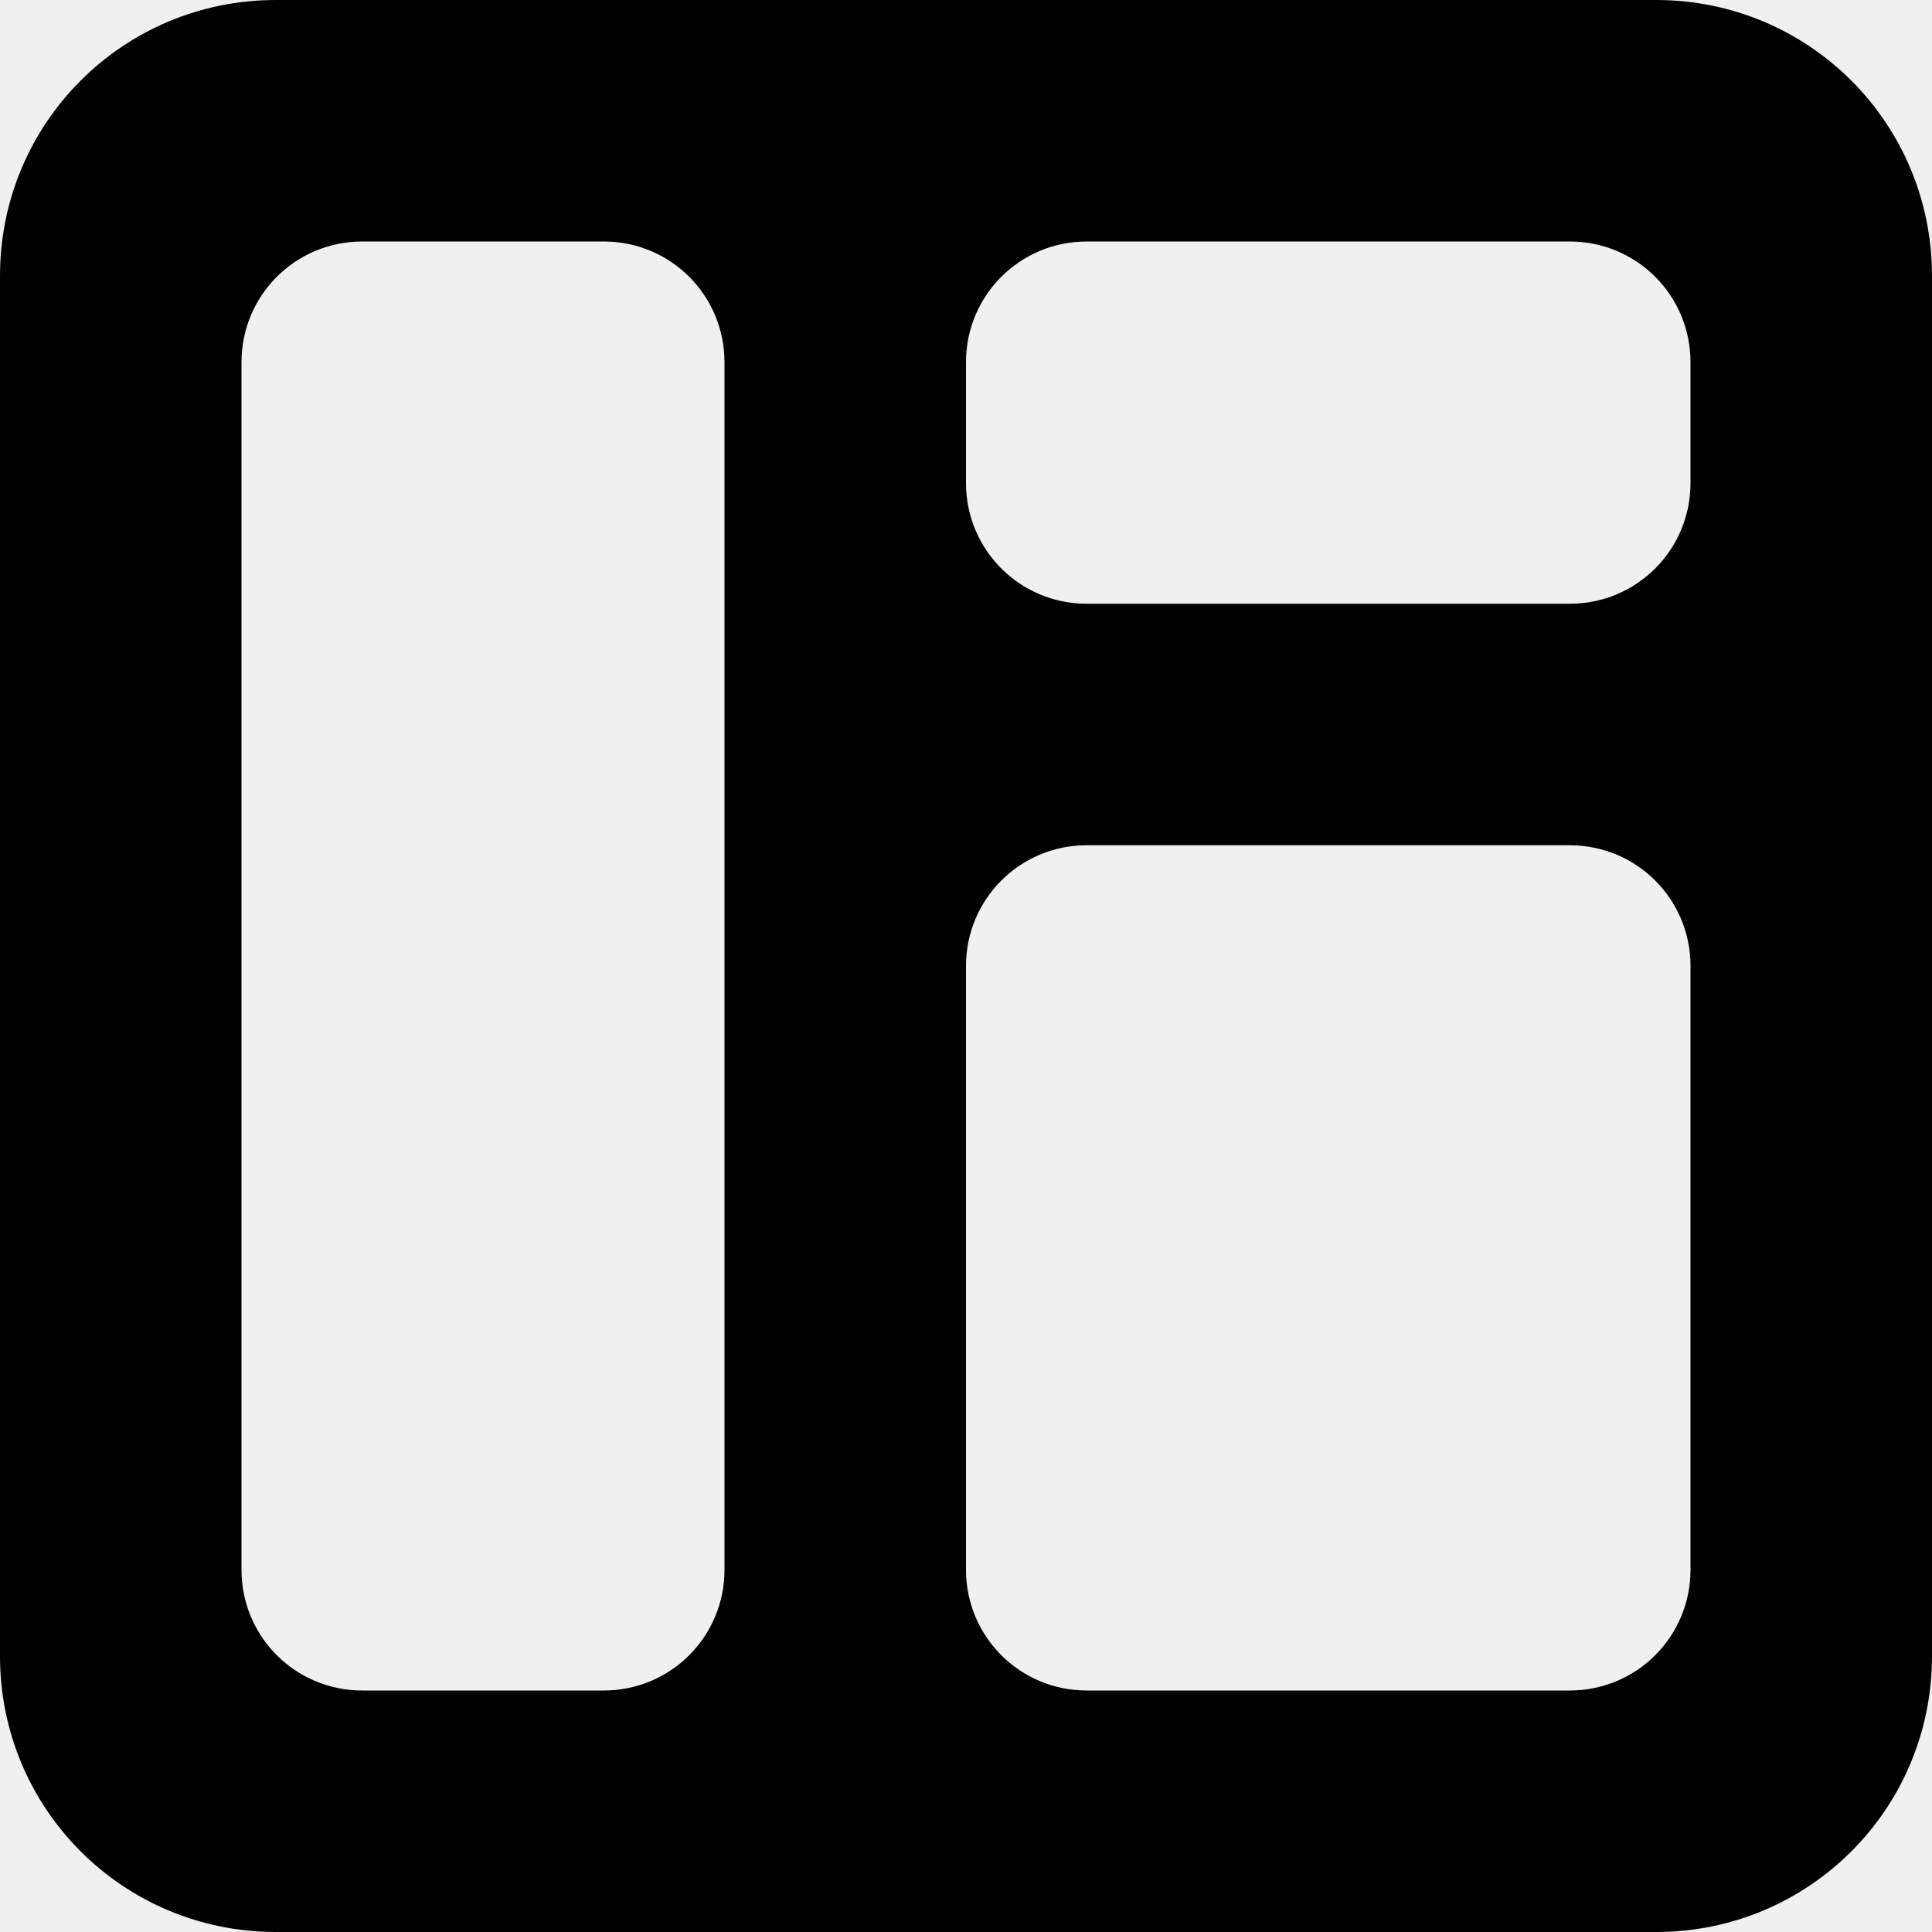
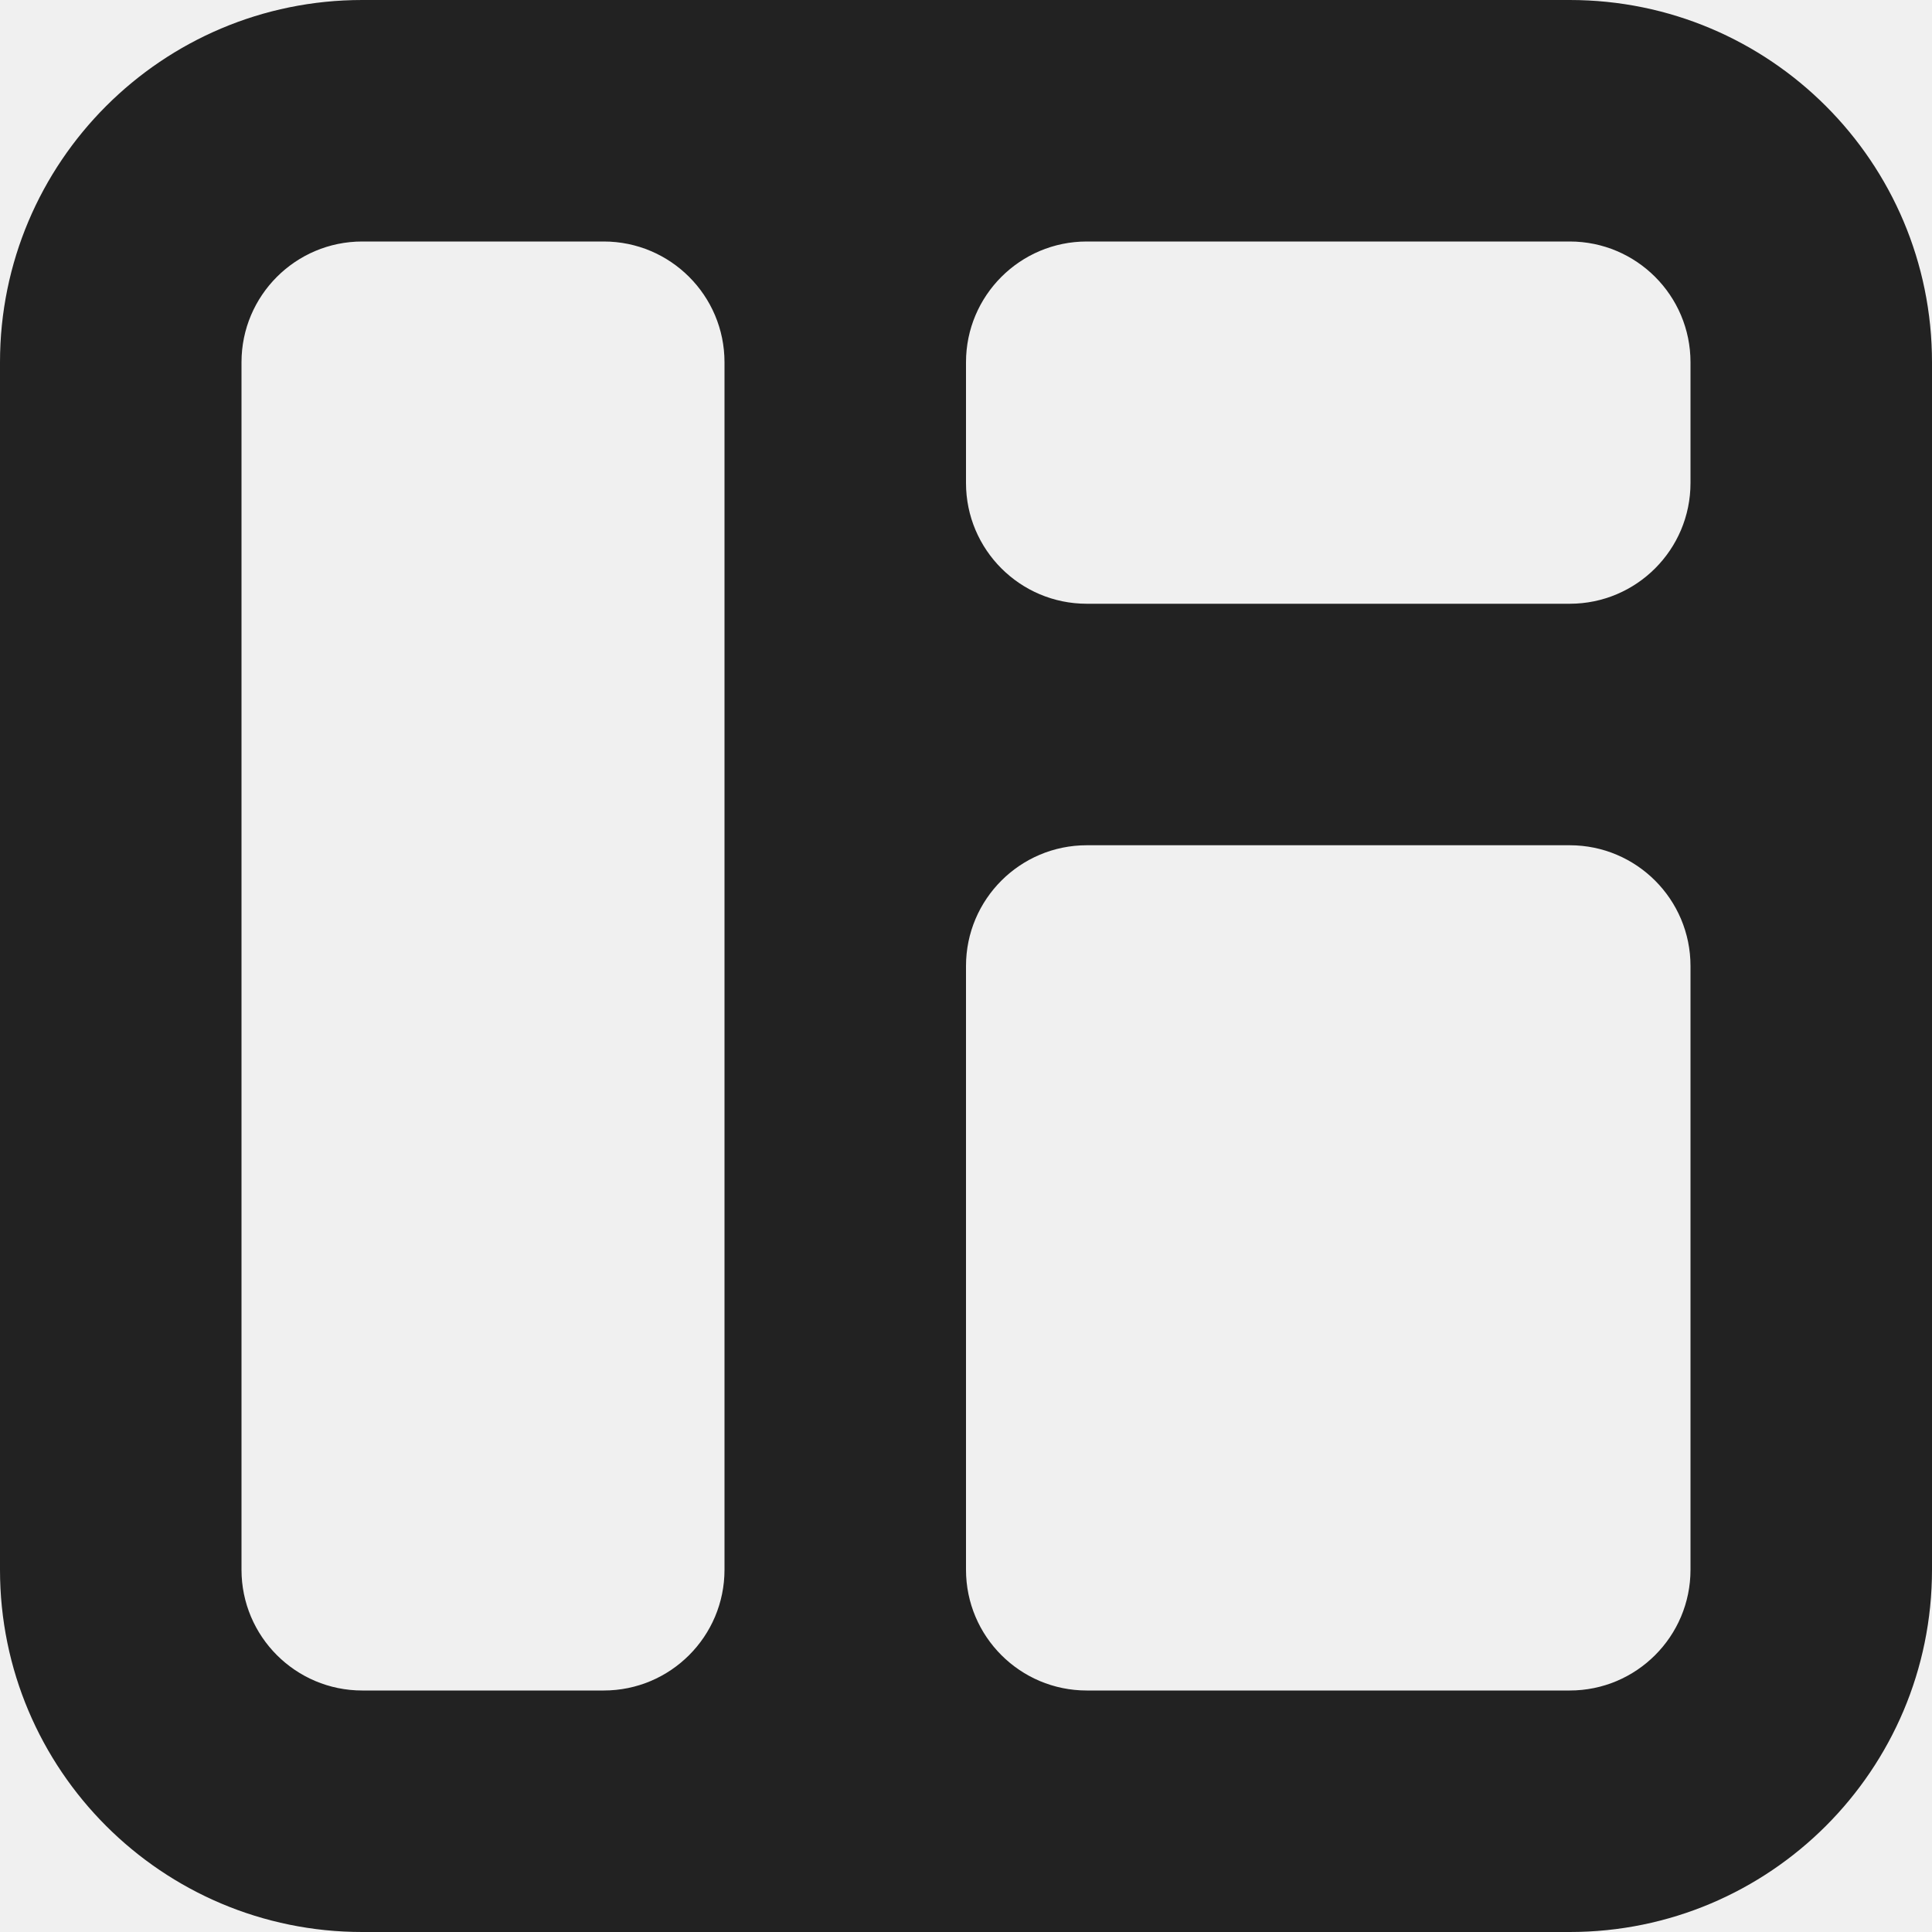
- <svg xmlns="http://www.w3.org/2000/svg" enable-background="new" height="16" width="16">
-   <path d="m 2.285 0 c -1.266 -0 -2.285 1.019 -2.285 2.285 v 11.43 c -0 1.266 1.019 2.285 2.285 2.285 h 11.43 c 1.266 0 2.285 -1.019 2.285 -2.285 v -11.43 c 0 -1.266 -1.019 -2.285 -2.285 -2.285 z m 0.715 2 h 2 c 0.554 0 1 0.446 1 1 v 10 c 0 0.554 -0.446 1 -1 1 h -2 c -0.554 0 -1 -0.446 -1 -1 v -10 c 0 -0.554 0.446 -1 1 -1 z m 6 0 h 4 c 0.554 0 1 0.446 1 1 v 1 c 0 0.554 -0.446 1 -1 1 h -4 c -0.554 0 -1 -0.446 -1 -1 v -1 c 0 -0.554 0.446 -1 1 -1 z m 0 5 h 4 c 0.554 0 1 0.446 1 1 v 5 c 0 0.554 -0.446 1 -1 1 h -4 c -0.554 0 -1 -0.446 -1 -1 v -5 c 0 -0.554 0.446 -1 1 -1 z" stroke-width="1.143" />
+ <svg xmlns="http://www.w3.org/2000/svg" width="16" height="16" viewBox="0 0 16 16" fill="none">
+   <g clip-path="url(#clip0_25_21)">
+     <path d="M13 0C14.657 0 16 1.343 16 3V13C16 14.657 14.657 16 13 16H3C1.343 16 0 14.657 0 13V3C0 1.343 1.343 0 3 0H13ZM3 2C2.448 2 2 2.448 2 3V13C2 13.552 2.448 14 3 14H5C5.552 14 6 13.552 6 13V3C6 2.448 5.552 2 5 2H3ZM9 7C8.448 7 8 7.448 8 8V13C8 13.552 8.448 14 9 14H13C13.552 14 14 13.552 14 13V8C14 7.448 13.552 7 13 7H9ZM9 2C8.448 2 8 2.448 8 3V4C8 4.552 8.448 5 9 5H13C13.552 5 14 4.552 14 4V3C14 2.448 13.552 2 13 2H9Z" fill="#222222" />
+   </g>
+   <defs>
+     <clipPath id="clip0_25_21">
+       <rect width="16" height="16" fill="white" />
+     </clipPath>
+   </defs>
</svg>
